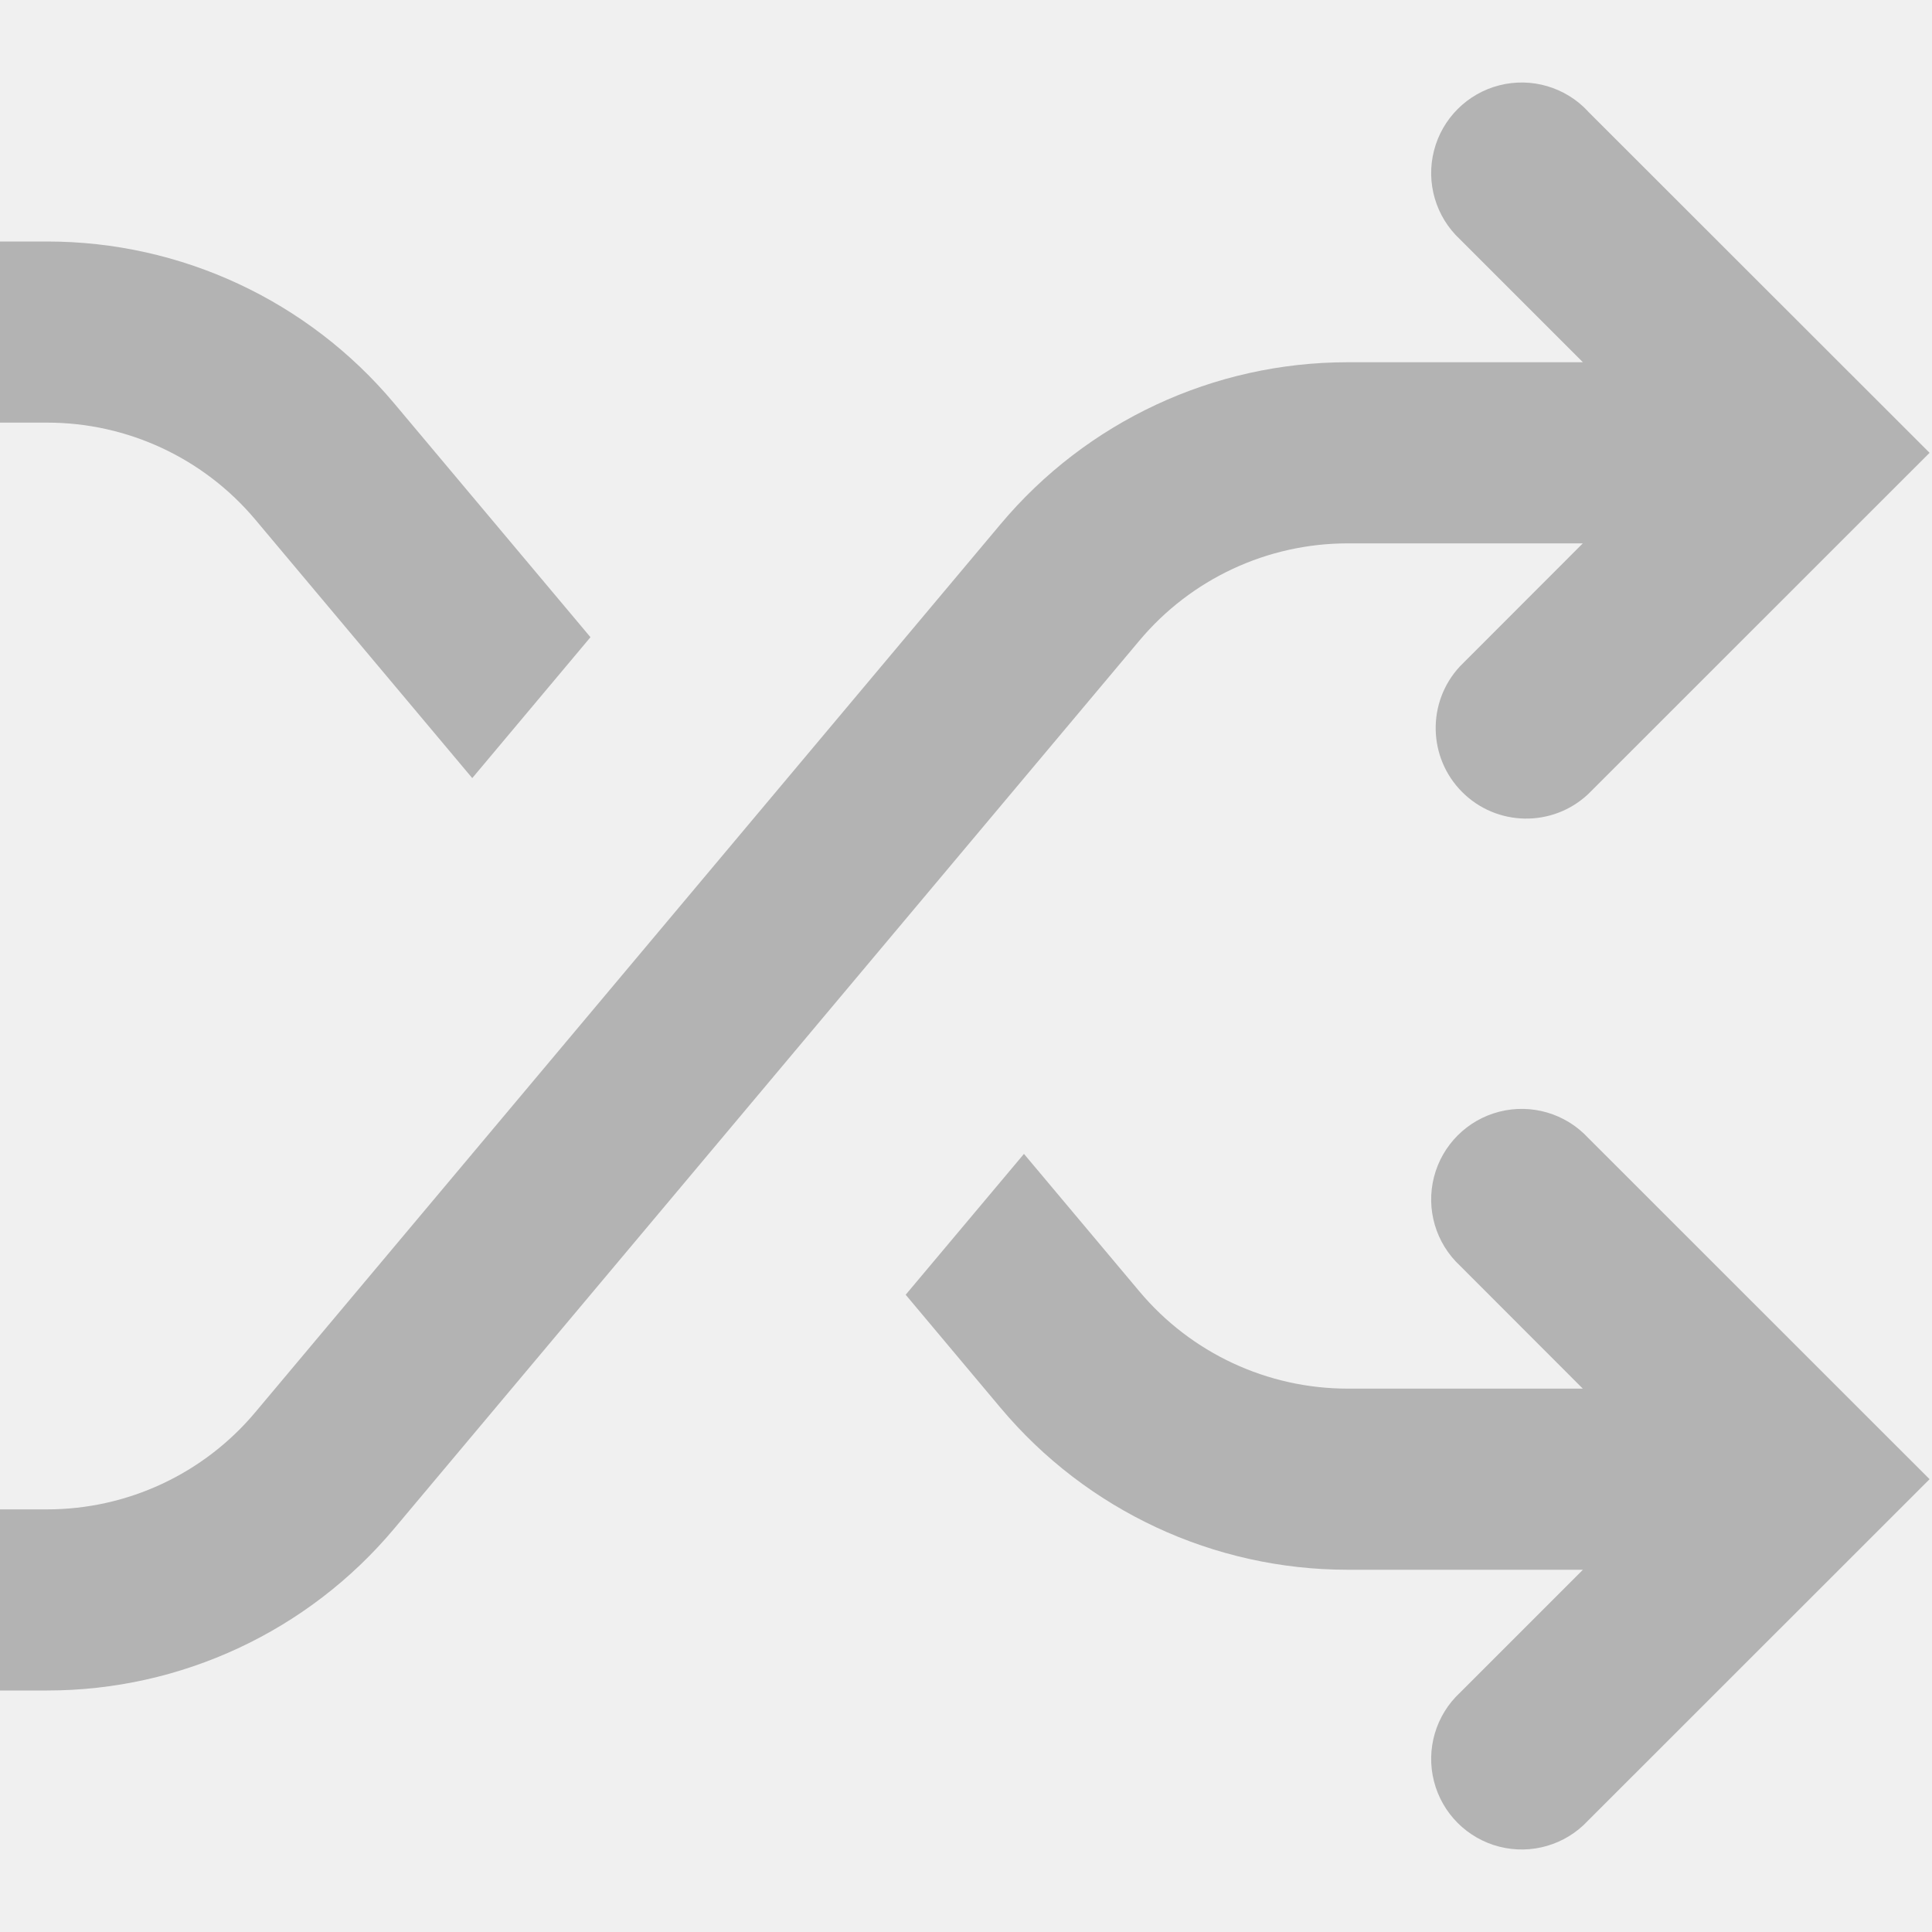
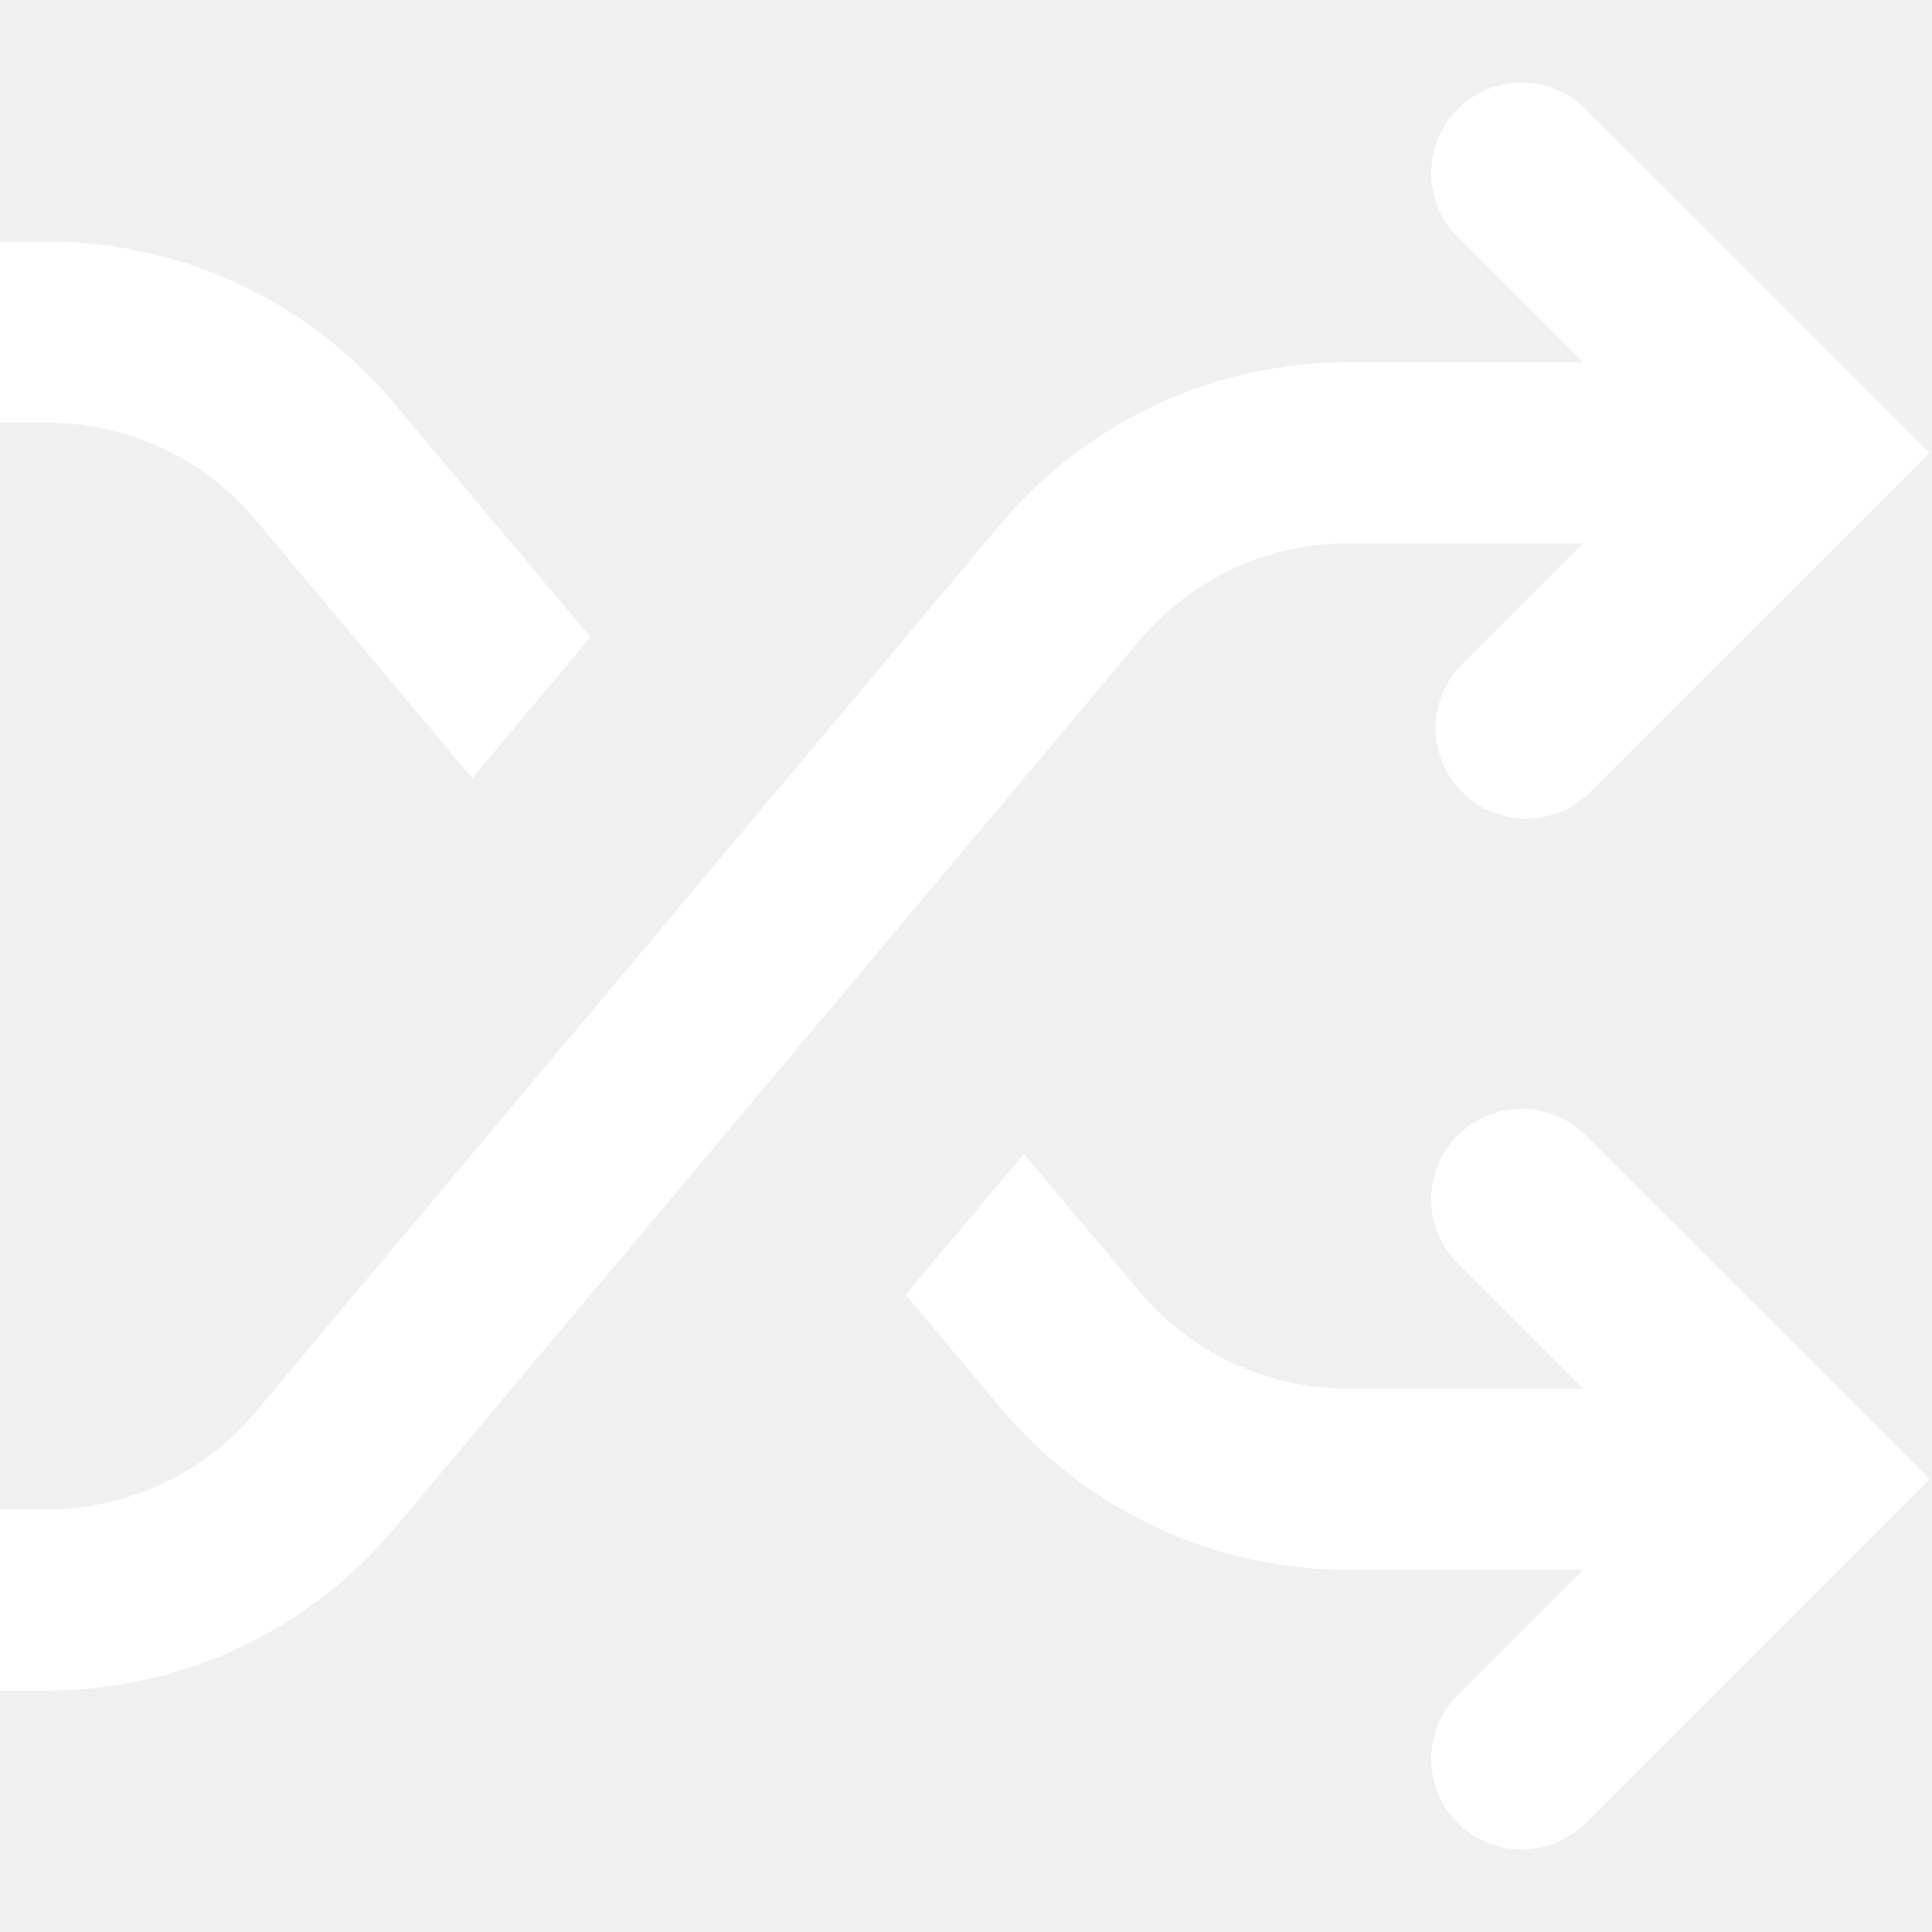
- <svg xmlns="http://www.w3.org/2000/svg" fill="rgb(179, 179, 179)" data-encore-id="icon" role="img" aria-hidden="true" viewBox="0 0 16 16" class="Svg-sc-ytk21e-0 dYnaPI">
+ <svg xmlns="http://www.w3.org/2000/svg" fill="white" data-encore-id="icon" role="img" aria-hidden="true" viewBox="0 0 16 16" class="Svg-sc-ytk21e-0 dYnaPI">
  <path d="M13.151.922a.75.75 0 1 0-1.06 1.06L13.109 3H11.16a3.75 3.75 0 0 0-2.873 1.34l-6.173 7.356A2.25 2.25 0 0 1 .39 12.5H0V14h.391a3.75 3.75 0 0 0 2.873-1.34l6.173-7.356a2.25 2.25 0 0 1 1.724-.804h1.947l-1.017 1.018a.75.75 0 0 0 1.06 1.06L15.98 3.75 13.15.922zM.391 3.5H0V2h.391c1.109 0 2.16.49 2.873 1.34L4.89 5.277l-.979 1.167-1.796-2.14A2.25 2.25 0 0 0 .39 3.5z" />
  <path d="m7.5 10.723.98-1.167.957 1.14a2.25 2.25 0 0 0 1.724.804h1.947l-1.017-1.018a.75.75 0 1 1 1.06-1.06l2.829 2.828-2.829 2.828a.75.75 0 1 1-1.06-1.06L13.109 13H11.16a3.75 3.75 0 0 1-2.873-1.34l-.787-.938z" />
</svg>
